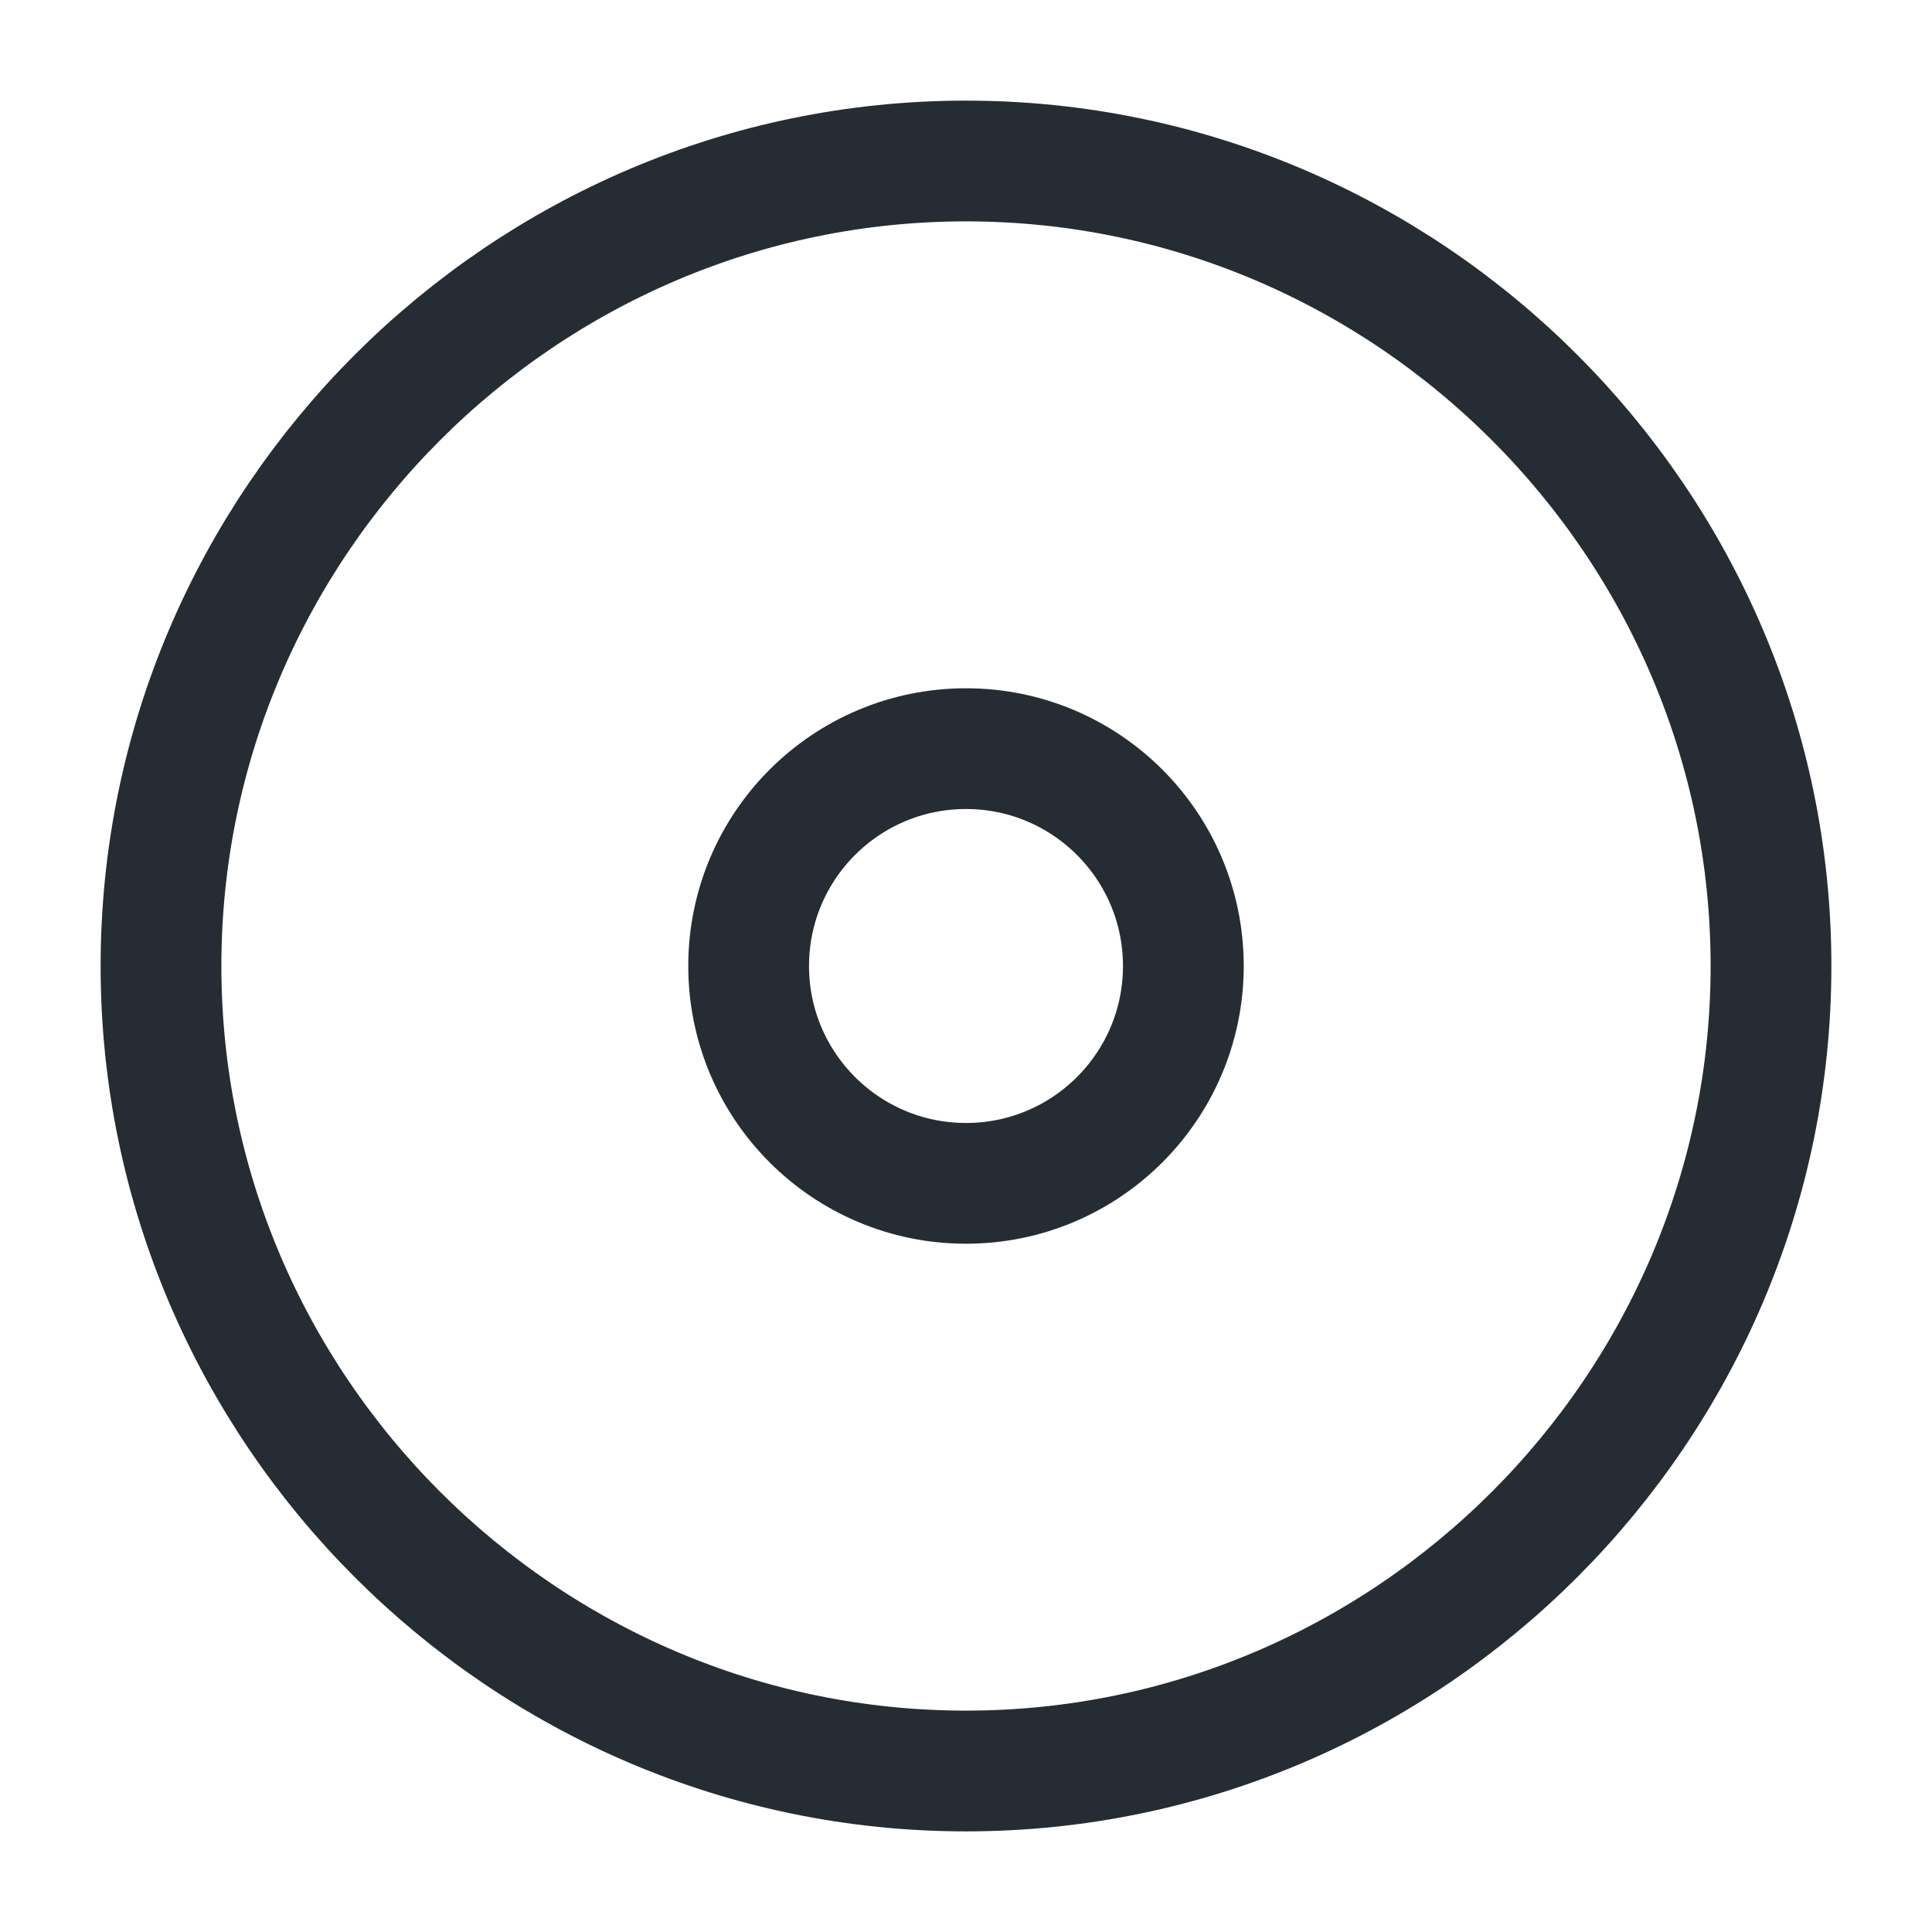
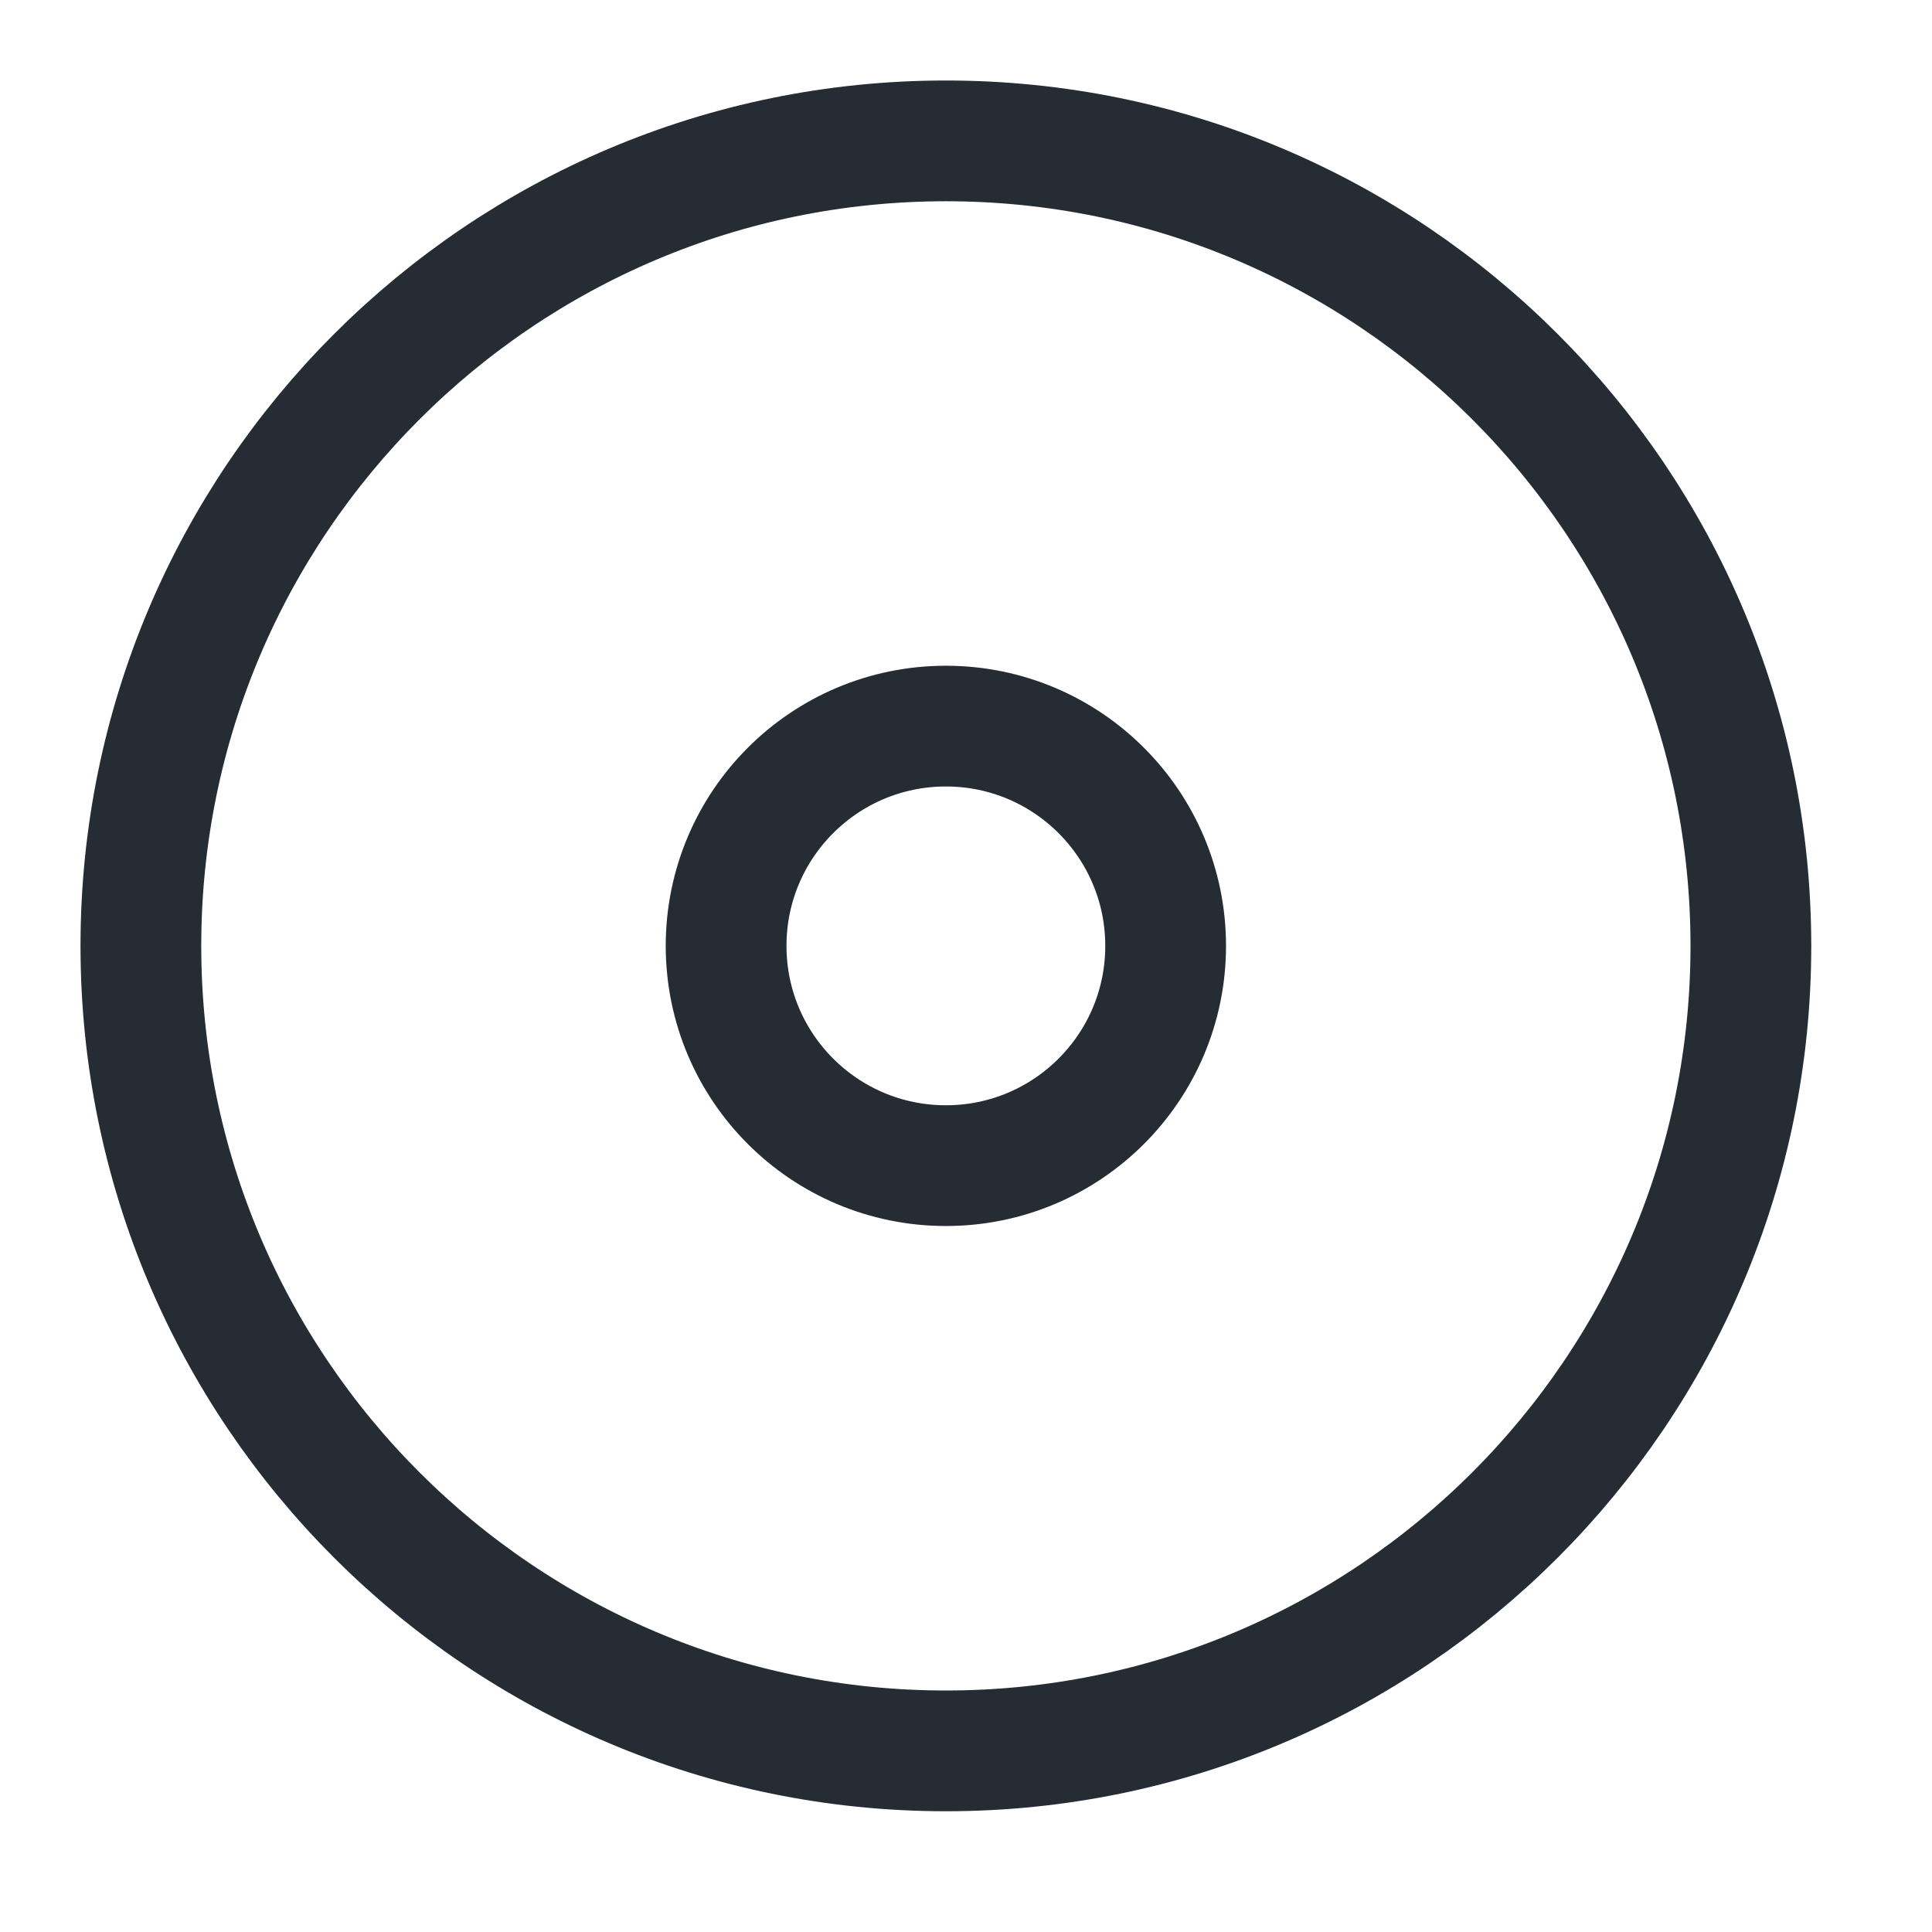
- <svg xmlns="http://www.w3.org/2000/svg" id="Ebene_1" version="1.1" viewBox="0 0 24 24">
-   <defs>
-     <style>
-       .st0 {
-         fill: none;
-         stroke: #252c33;
-         stroke-linecap: round;
-         stroke-linejoin: round;
-         stroke-width: 1.5px;
-       }
-     </style>
-   </defs>
-   <path class="st0" d="M12,22h0c5.5,0,10-4.5,10-10h0c0-5.5-4.5-10-10-10h0C6.5,2,2,6.5,2,12h0c0,5.5,4.5,10,10,10Z" />
-   <circle class="st0" cx="12" cy="12" r="2.7" />
+ <svg xmlns="http://www.w3.org/2000/svg" width="24" height="24" viewBox="0 0 24 24" fill="none">
+   <path d="M11.75 21.75C17.27 21.75 21.75 17.27 21.75 11.75C21.75 6.23 17.27 1.75 11.75 1.75C6.23 1.75 1.75 6.23 1.75 11.75C1.75 17.27 6.23 21.75 11.75 21.75Z" stroke="#252C33" stroke-width="1.5" stroke-linecap="round" stroke-linejoin="round" />
+   <path d="M11.75 14.48C13.258 14.48 14.48 13.258 14.48 11.75C14.48 10.242 13.258 9.02 11.75 9.02C10.242 9.02 9.02 10.242 9.02 11.75C9.02 13.258 10.242 14.48 11.75 14.48Z" stroke="#252C33" stroke-width="1.5" stroke-linecap="round" stroke-linejoin="round" />
</svg>
